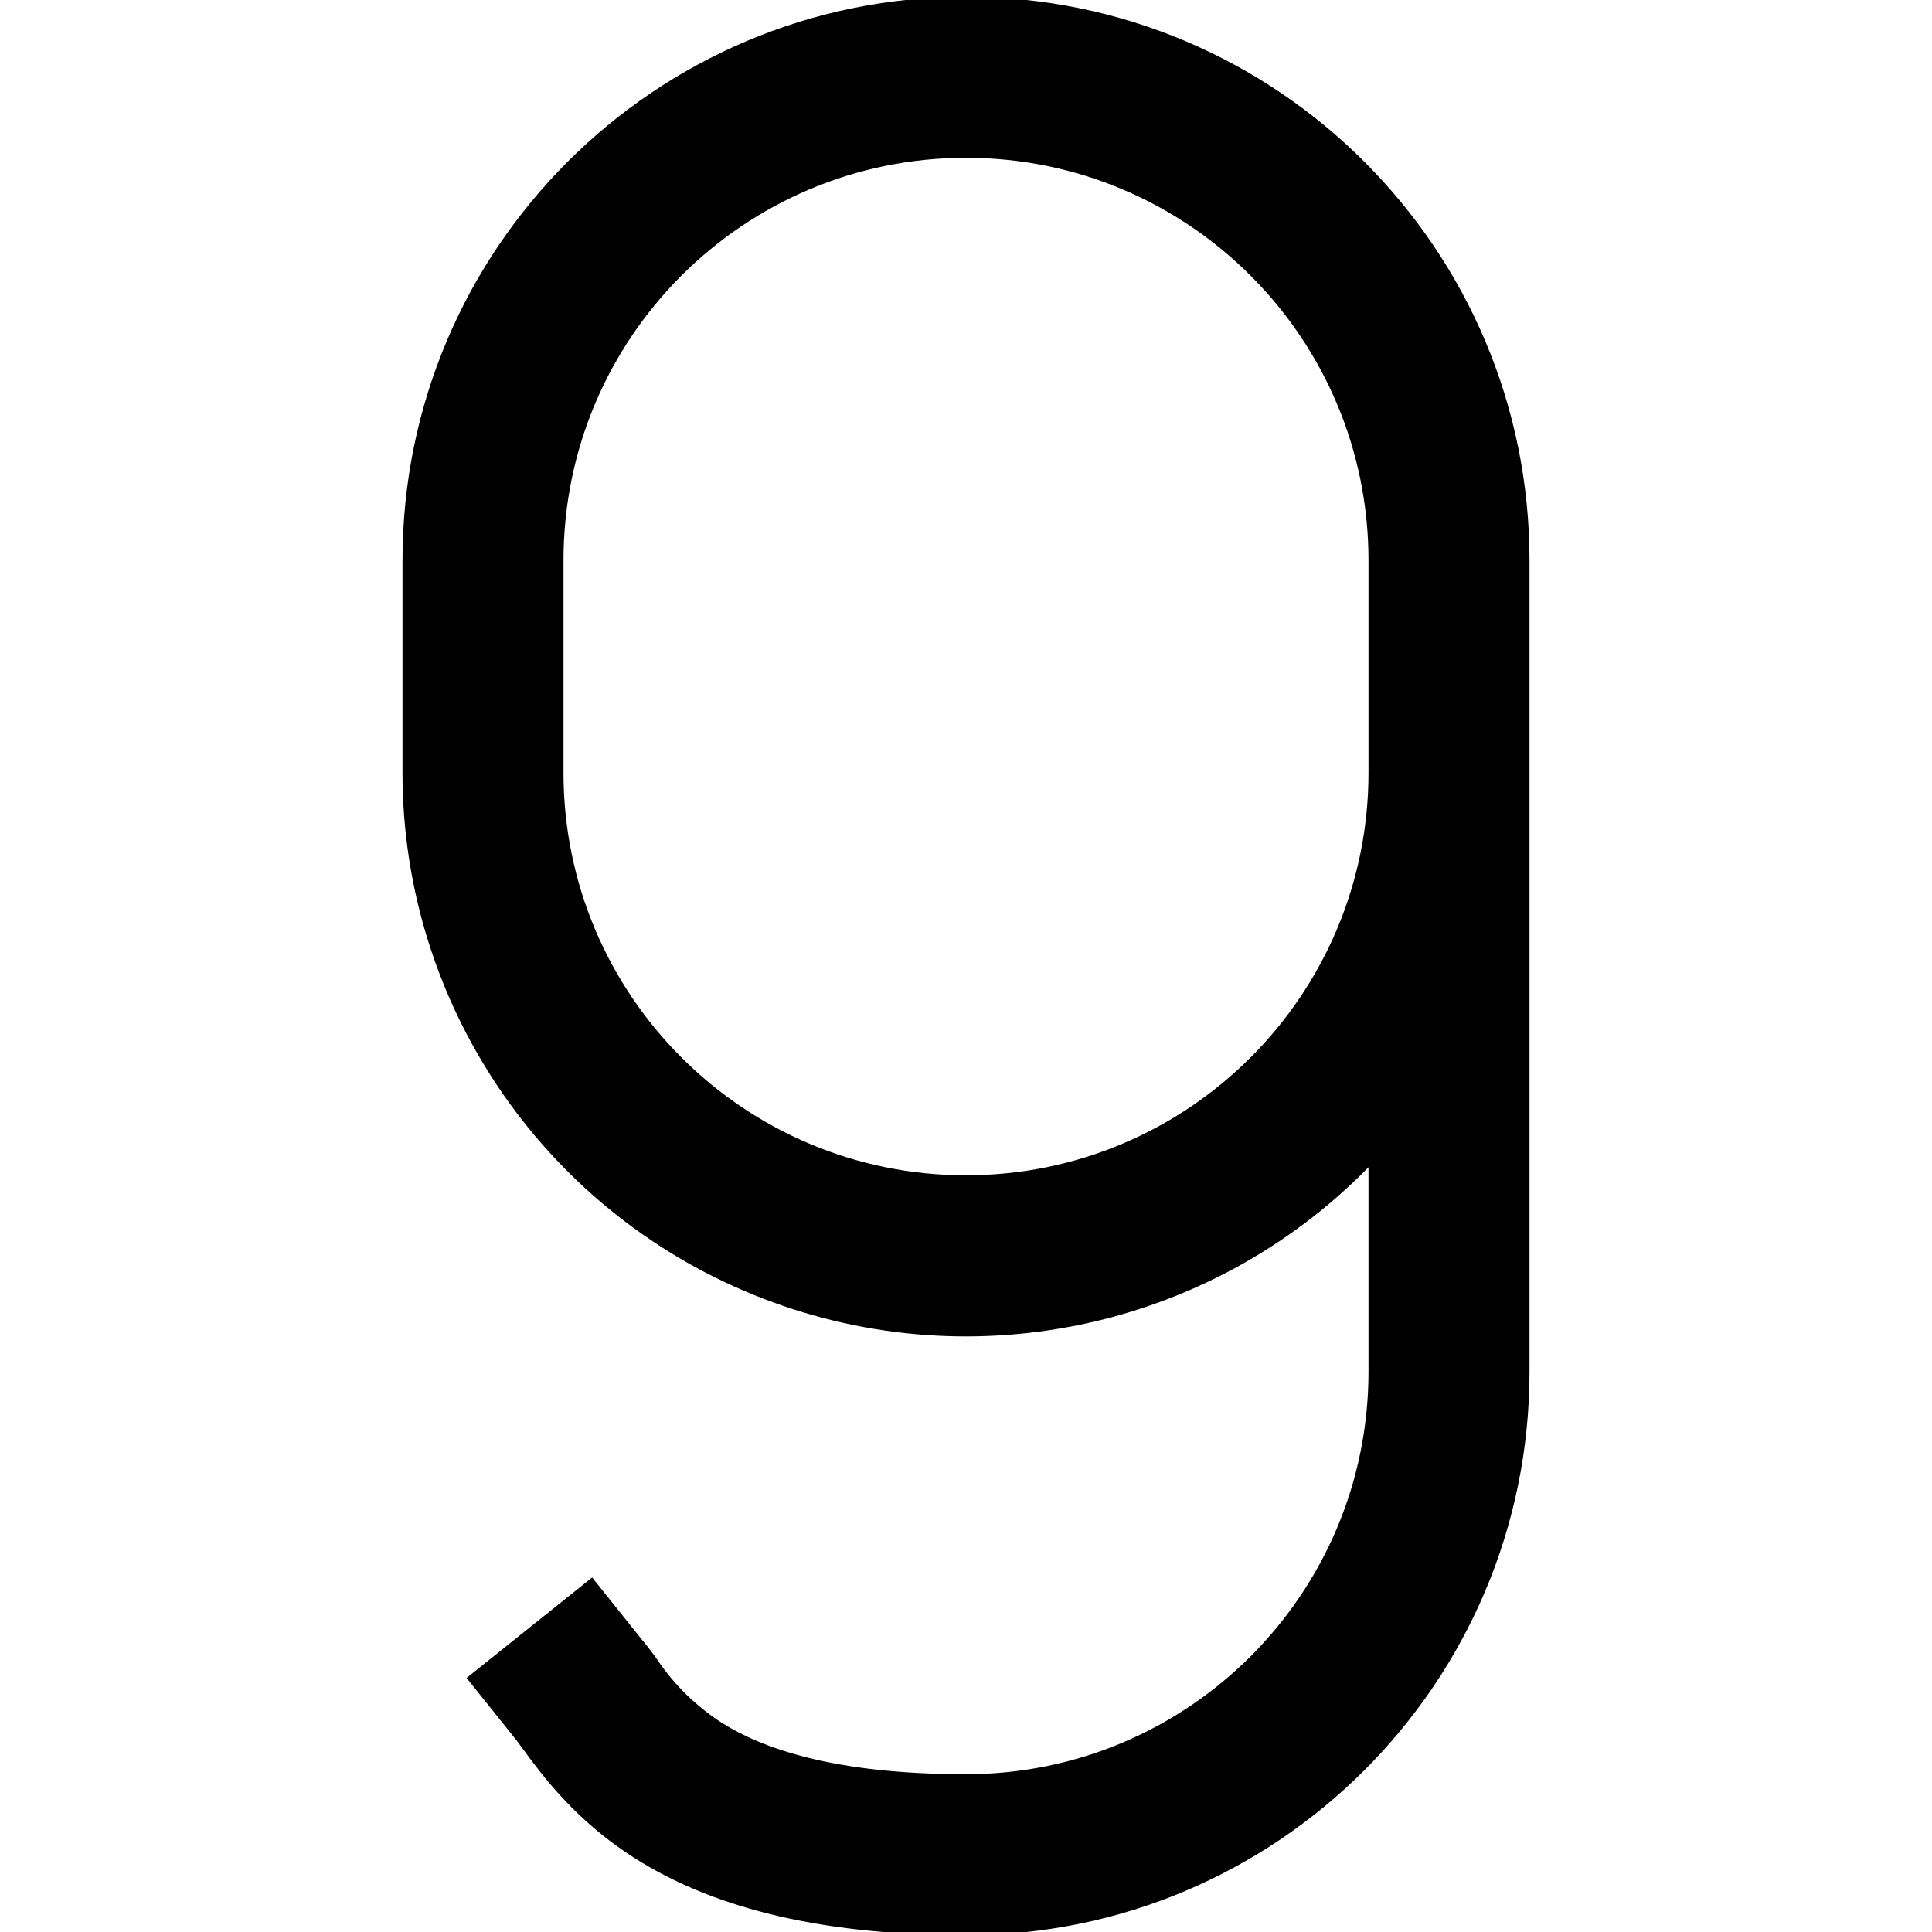
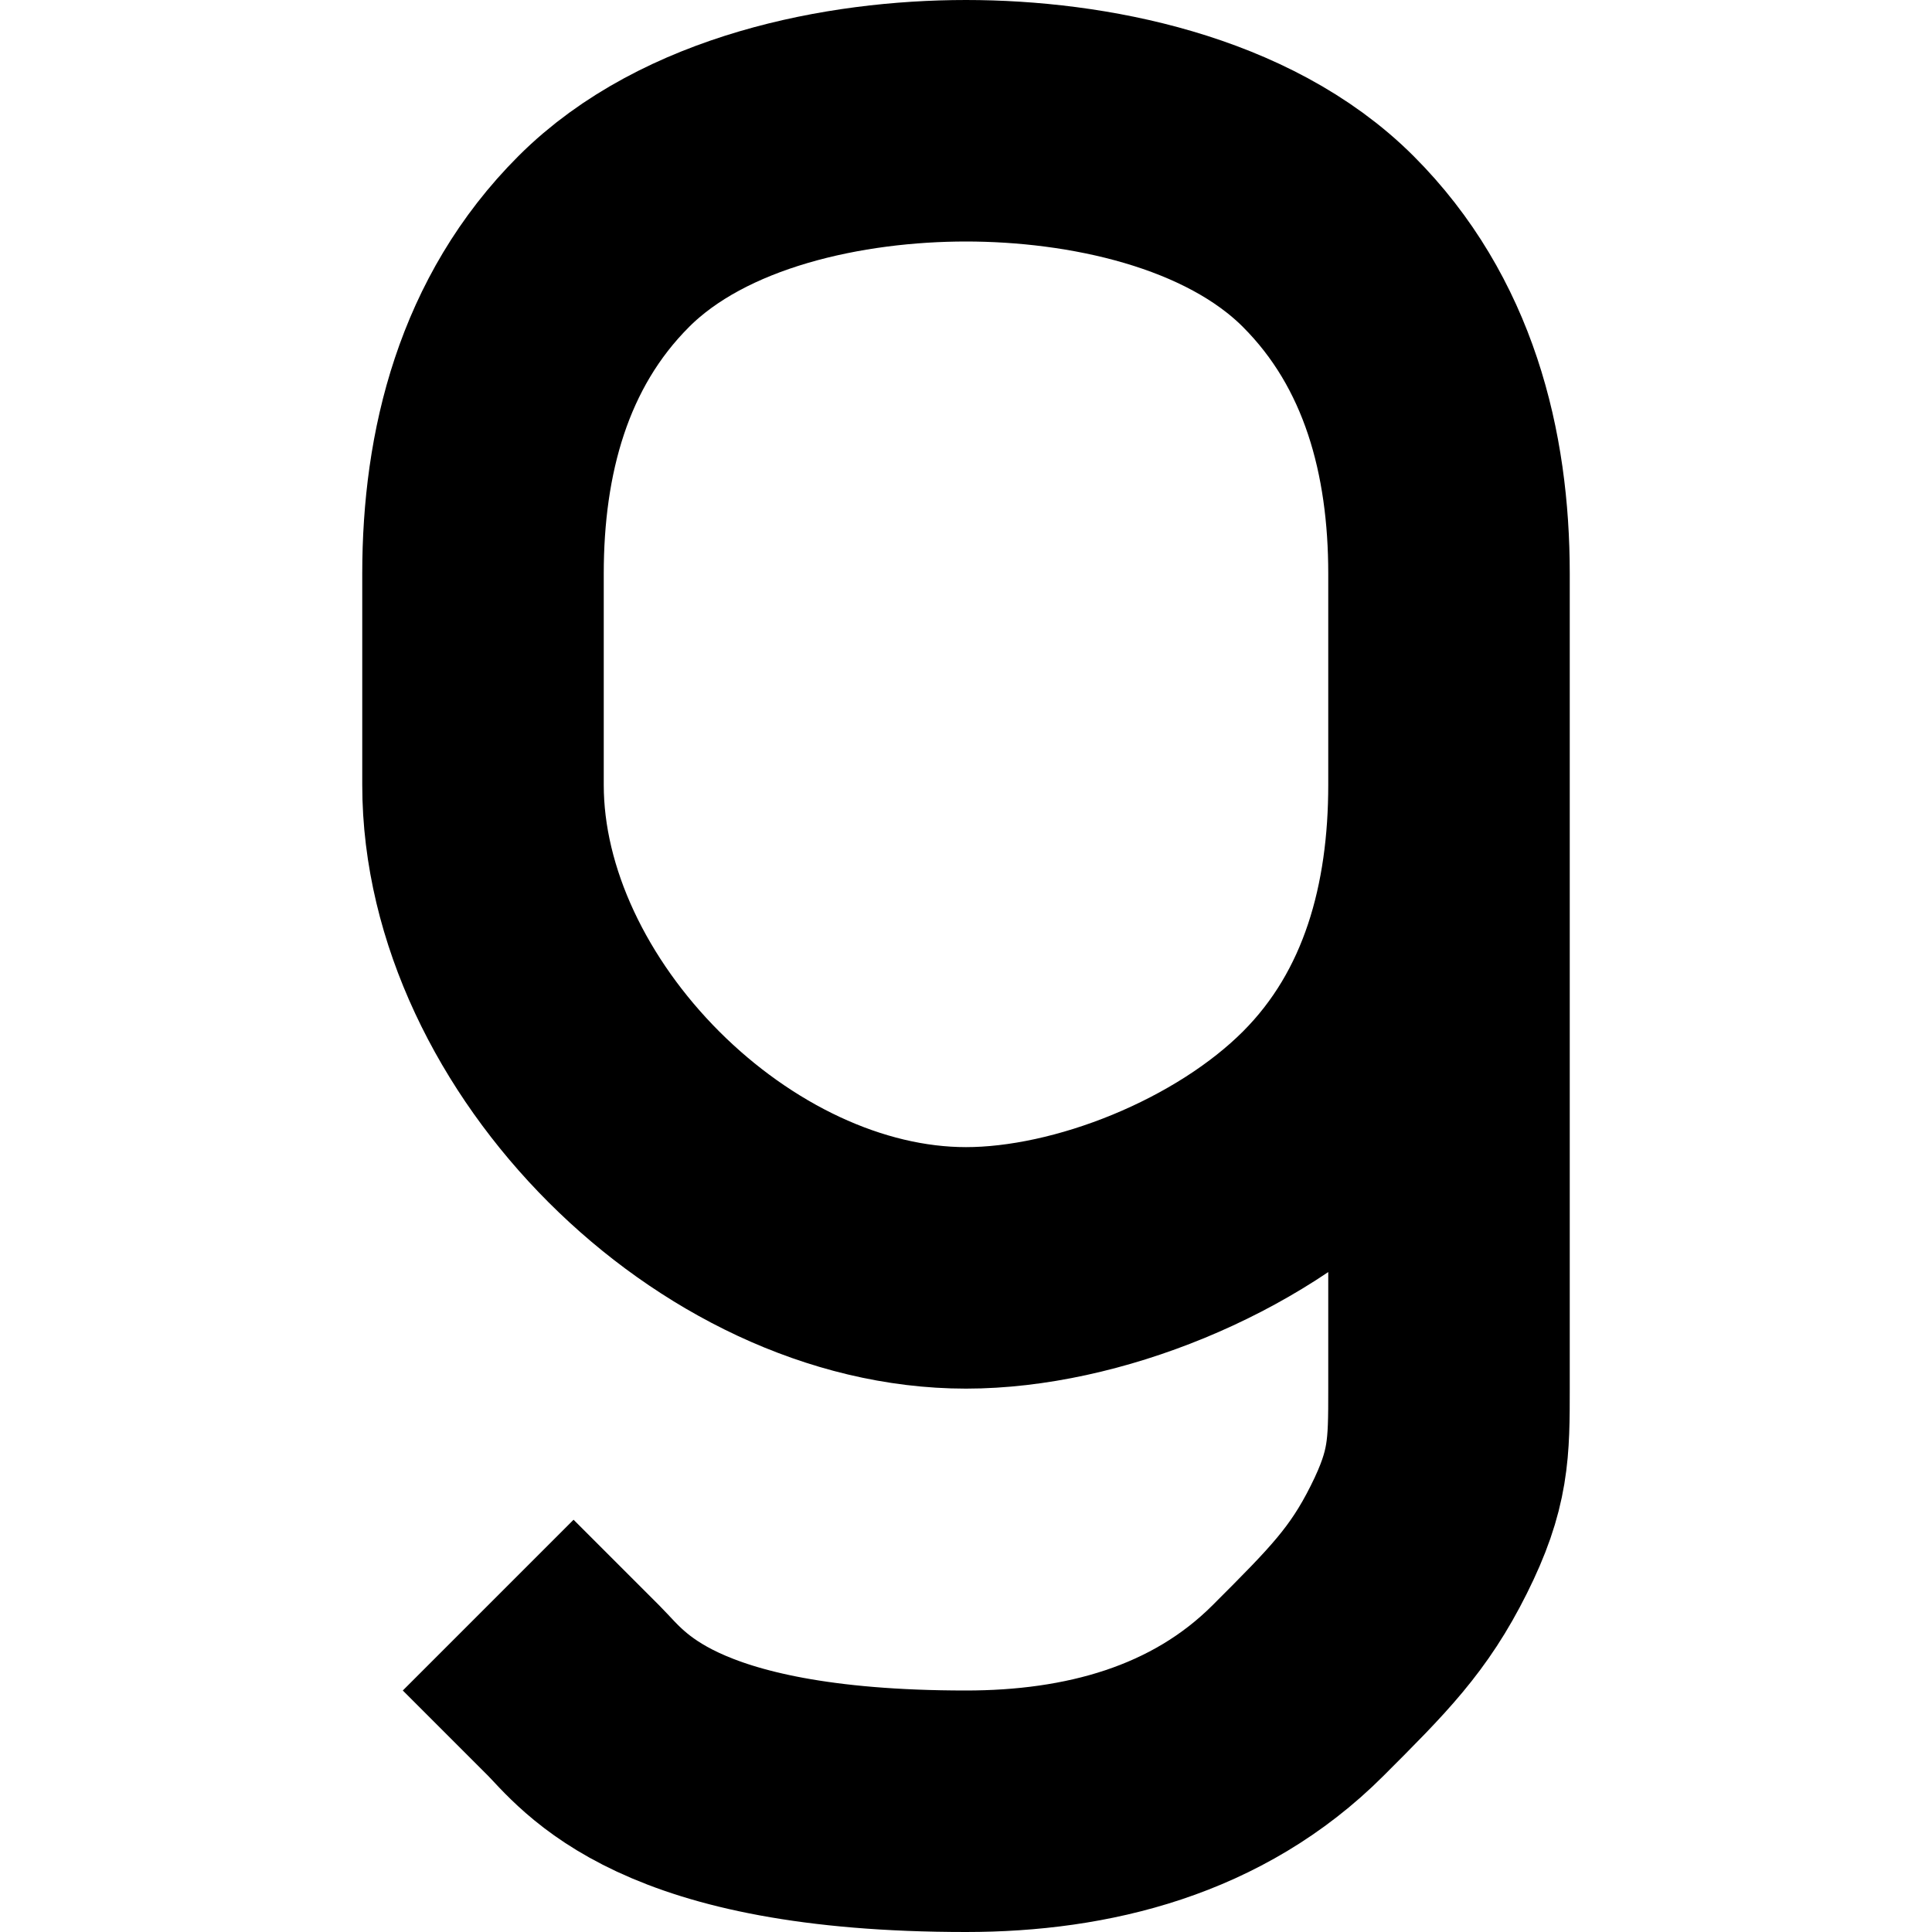
- <svg xmlns="http://www.w3.org/2000/svg" viewBox="0 0 12 12">
-   <path fill-rule="evenodd" d="M6 .98a2.5 2.5 0 0 0-2.5 2.5V4.8a2.5 2.5 0 1 0 5 0V3.48A2.5 2.5 0 0 0 6 .98M9.5 4.3v-.82a3.5 3.5 0 1 0-7 0V4.8a3.5 3.5 0 0 0 6 2.45v1.27a2.5 2.5 0 0 1-2.5 2.5c-.834 0-1.274-.166-1.518-.32a1.4 1.4 0 0 1-.4-.392q-.041-.059-.092-.12l-.312-.39-.78.624.312.39.045.061c.107.145.32.438.693.672.446.281 1.086.475 2.052.475a3.5 3.5 0 0 0 3.5-3.5z" />
+ <svg xmlns="http://www.w3.org/2000/svg" fill="none" viewBox="0 0 32 32">
+   <path stroke="currentColor" stroke-linecap="square" stroke-width="4" d="M24 13c0 2-.5 4-2 5.5S18 21 16 21s-4-1-5.5-2.5S8 15 8 13V9.5c0-2 .5-4 2-5.5s4-2 6-2 4.5.5 6 2 2 3.5 2 5.5V23c0 1 0 1.5-.5 2.5s-1 1.5-2 2.5C20 29.5 18 30 16 30c-5 0-6-1.5-6.5-2" />
</svg>
